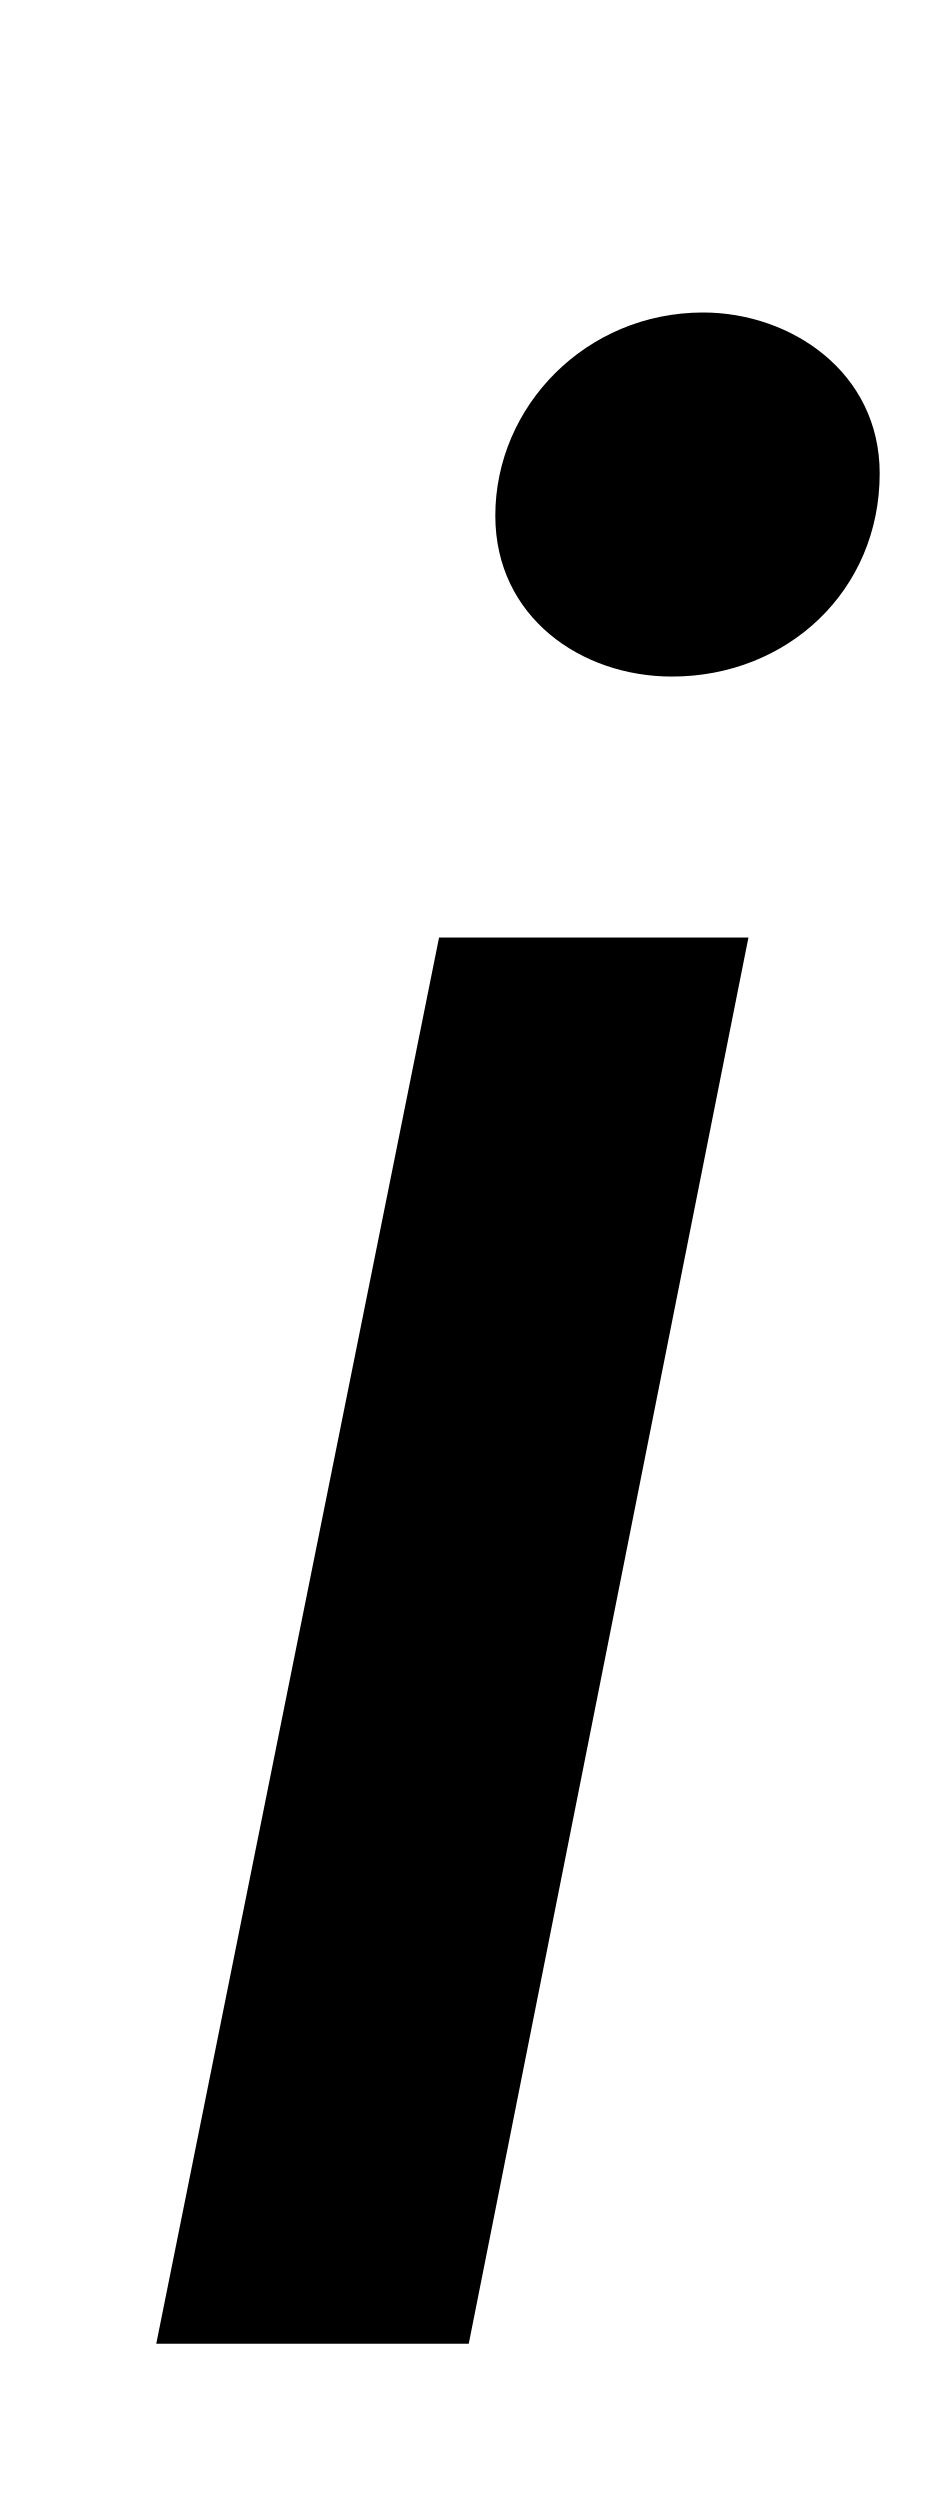
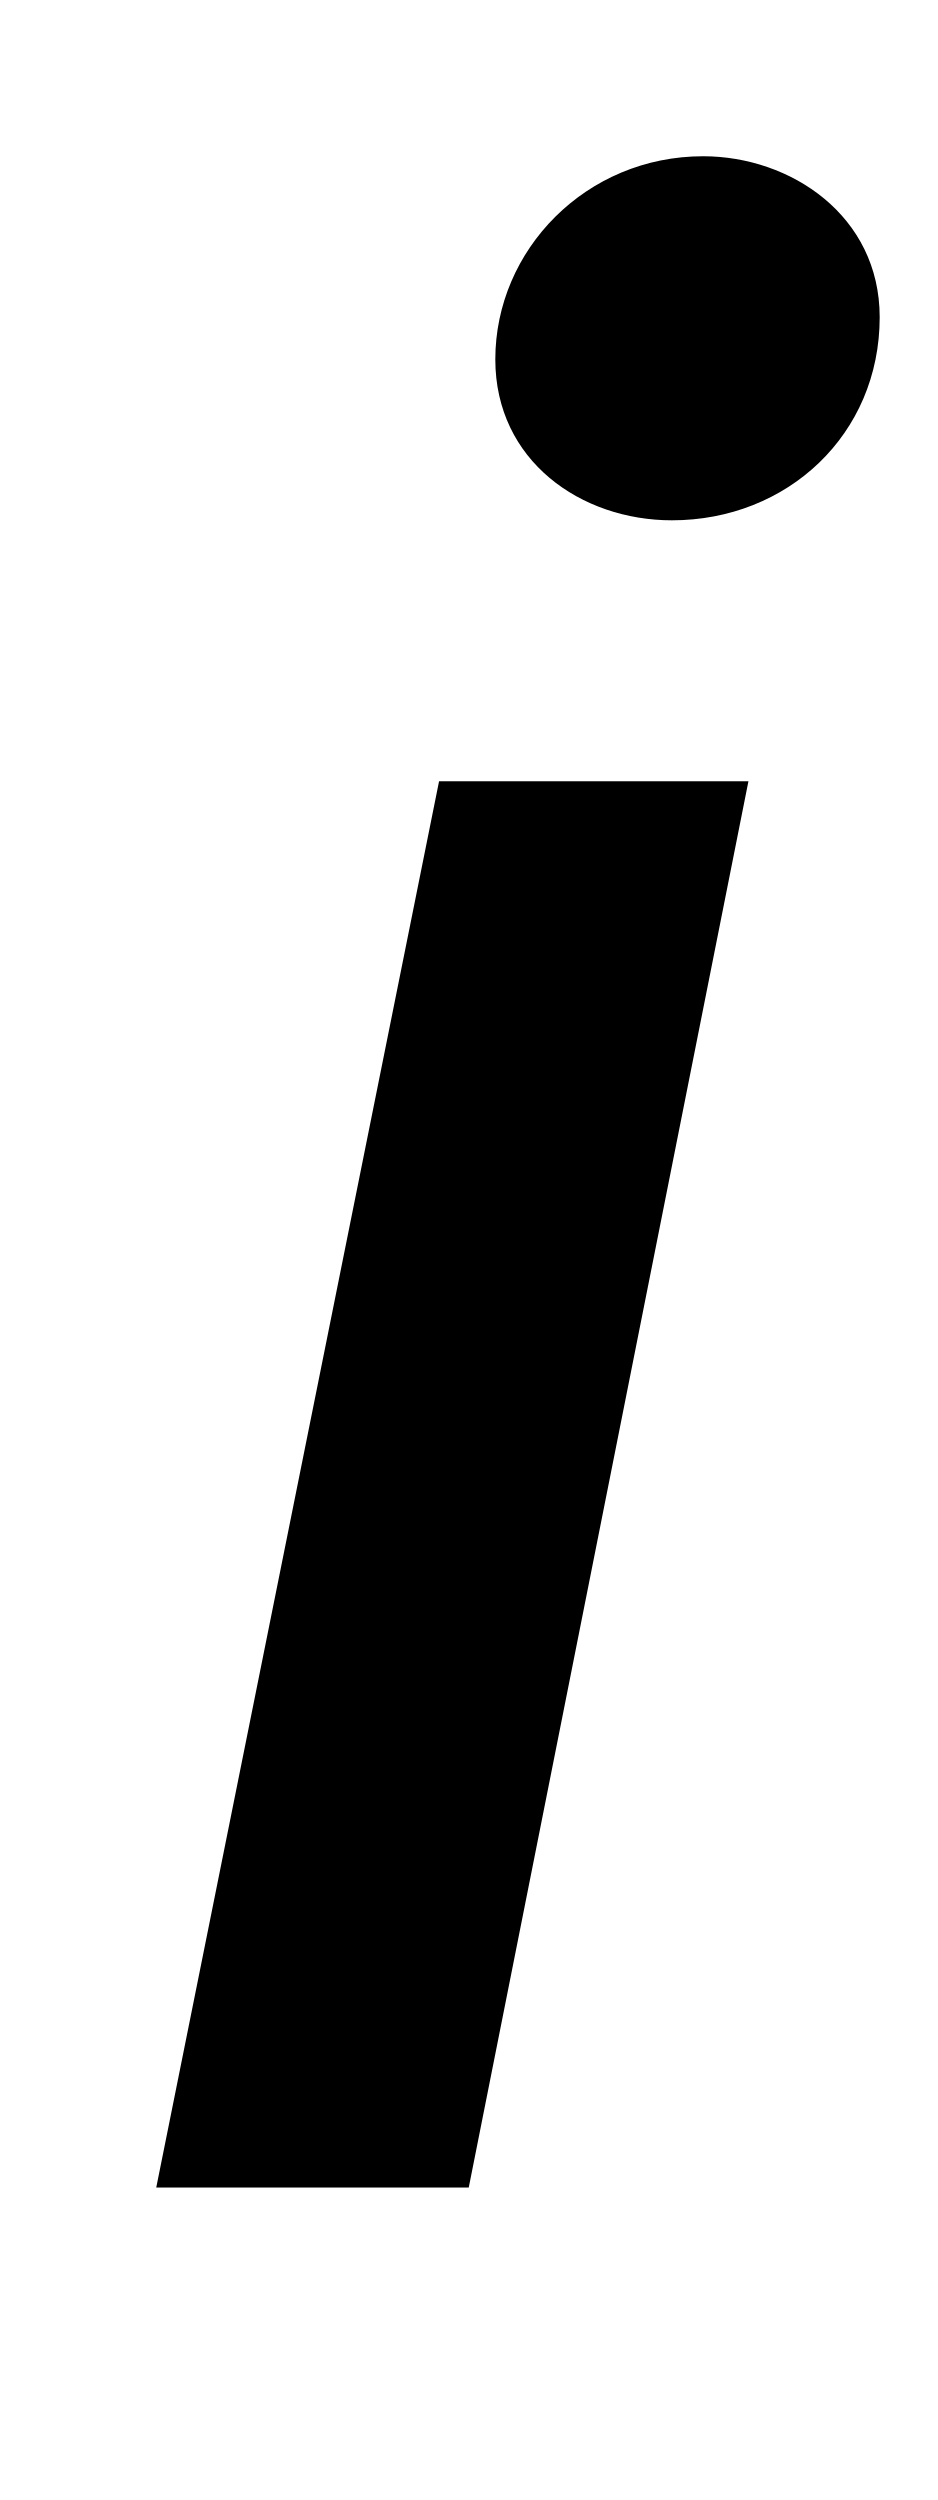
<svg xmlns="http://www.w3.org/2000/svg" width="6" height="16" viewBox="0 0 6 16">
-   <path d="M2.81 6h1.98L3 15H1l1.81-9zm.36-2.7c0-.7.58-1.3 1.33-1.3.56 0 1.13.38 1.13 1.03 0 .75-.59 1.3-1.33 1.3-.58 0-1.13-.38-1.13-1.03z" />
+   <path d="M2.81 5h1.98L3 14H1l1.81-9zm.36-2.7c0-.7.58-1.3 1.33-1.3.56 0 1.13.38 1.13 1.03 0 .75-.59 1.3-1.33 1.3-.58 0-1.13-.38-1.13-1.03z" />
</svg>
